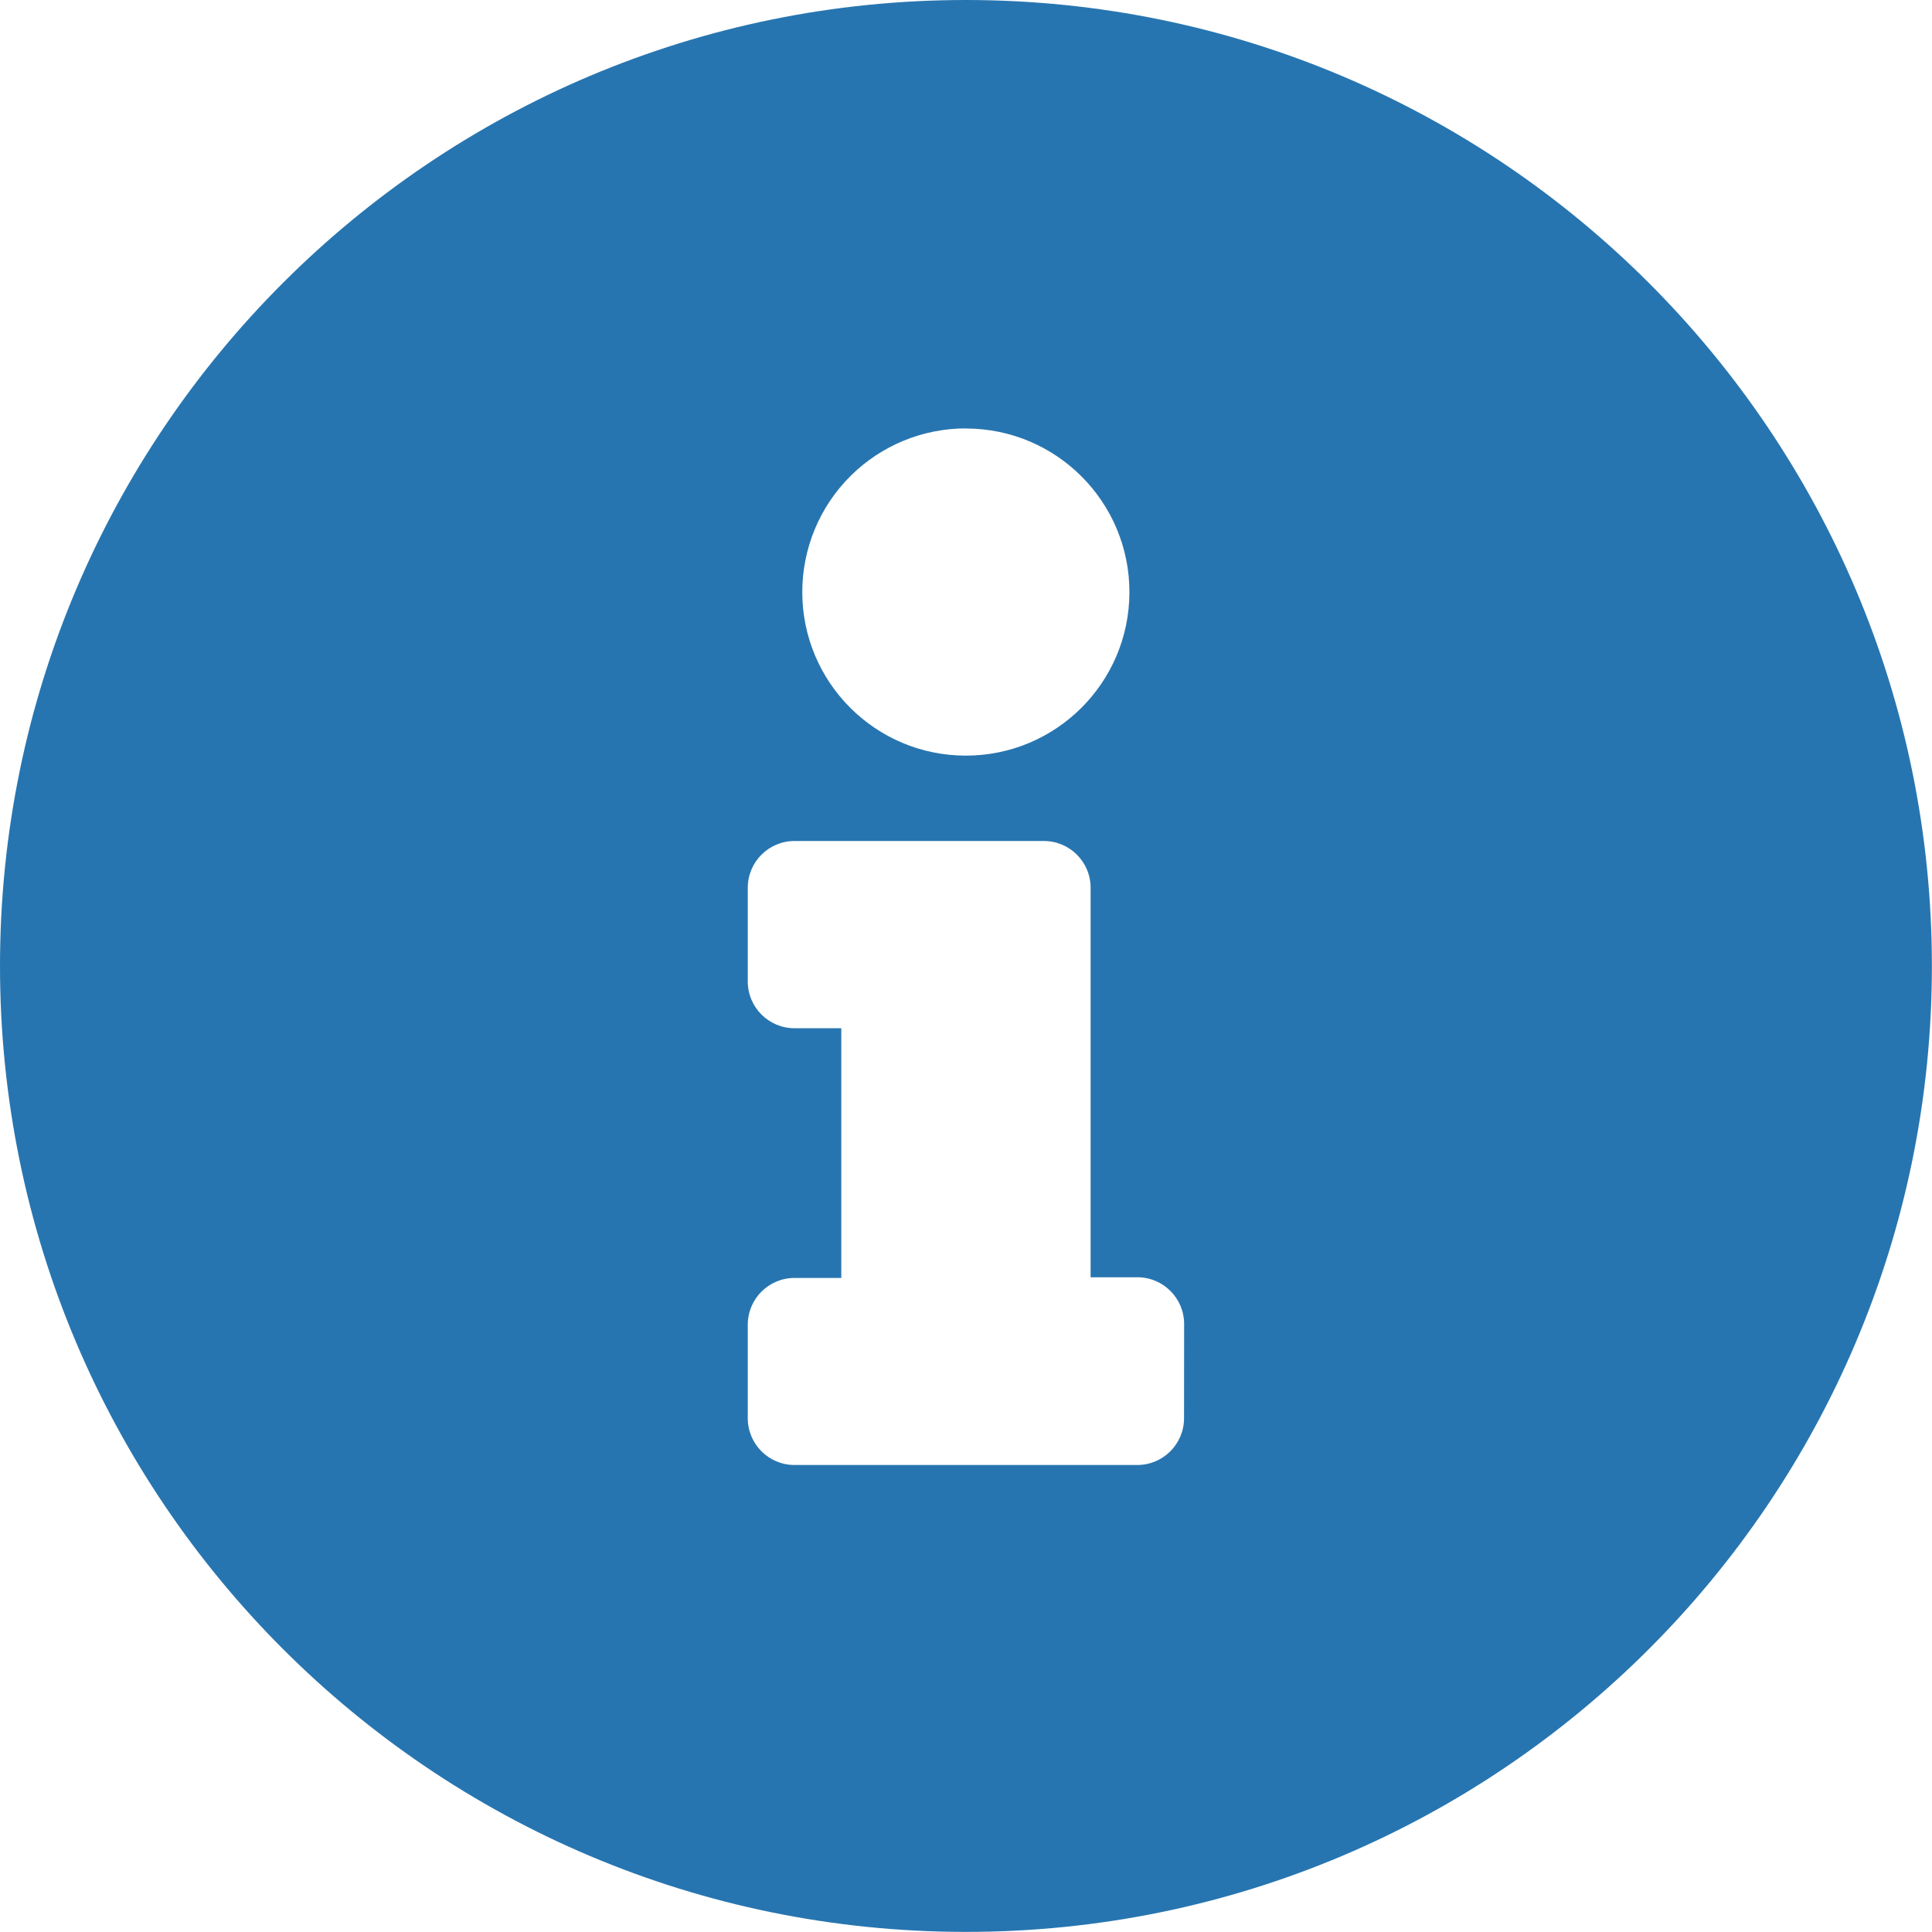
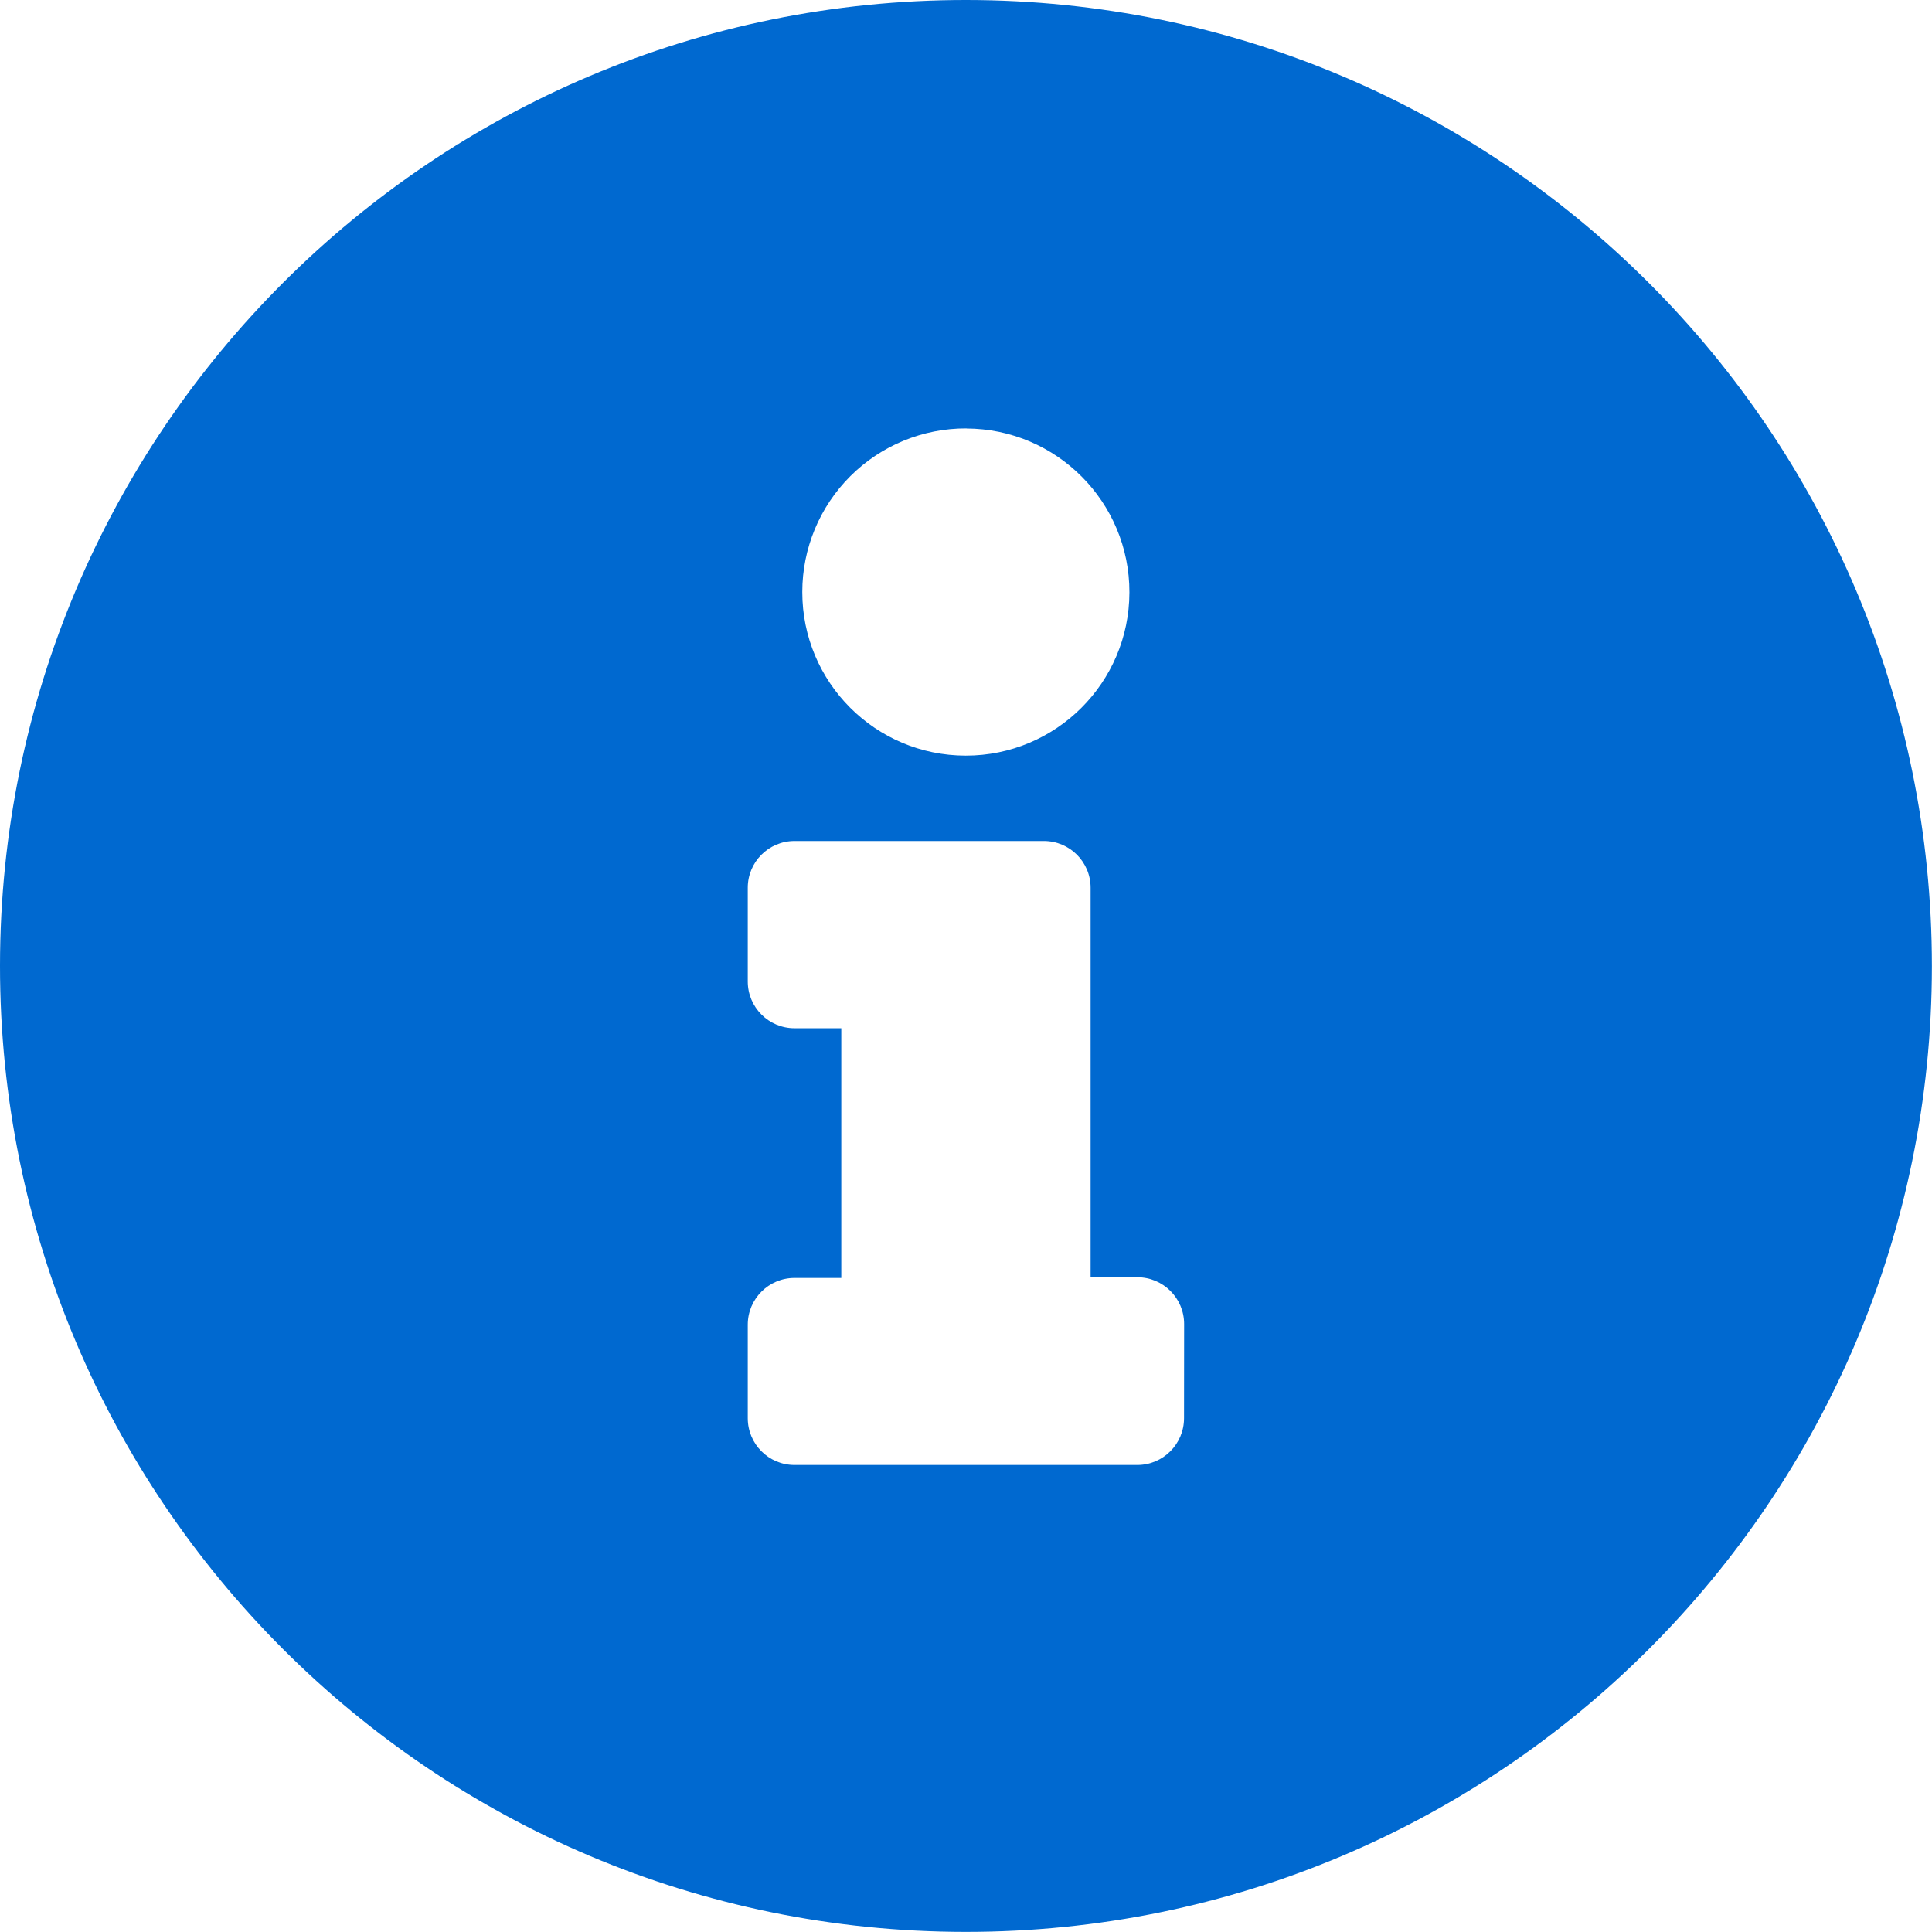
<svg xmlns="http://www.w3.org/2000/svg" width="19.667" height="19.667" viewBox="0 0 19.667 19.667">
-   <path id="Icon_awesome-info-circle" data-name="Icon awesome-info-circle" d="M10.4.563A9.833,9.833,0,1,0,20.229,10.4,9.835,9.835,0,0,0,10.4.563Zm0,4.362A1.665,1.665,0,1,1,8.73,6.589,1.665,1.665,0,0,1,10.4,4.924ZM12.616,15a.476.476,0,0,1-.476.476H8.651A.476.476,0,0,1,8.175,15v-.952a.476.476,0,0,1,.476-.476h.476V11.03H8.651a.476.476,0,0,1-.476-.476V9.6a.476.476,0,0,1,.476-.476h2.538a.476.476,0,0,1,.476.476v3.965h.476a.476.476,0,0,1,.476.476Z" transform="translate(-0.563 -0.563)" fill="#2775b0" />
+   <path id="Icon_awesome-info-circle" data-name="Icon awesome-info-circle" d="M10.4.563A9.833,9.833,0,1,0,20.229,10.4,9.835,9.835,0,0,0,10.4.563Zm0,4.362A1.665,1.665,0,1,1,8.73,6.589,1.665,1.665,0,0,1,10.4,4.924ZM12.616,15a.476.476,0,0,1-.476.476H8.651A.476.476,0,0,1,8.175,15v-.952a.476.476,0,0,1,.476-.476h.476V11.03H8.651a.476.476,0,0,1-.476-.476V9.6a.476.476,0,0,1,.476-.476h2.538a.476.476,0,0,1,.476.476v3.965h.476a.476.476,0,0,1,.476.476Z" transform="translate(-0.563 -0.563)" fill="#0069d0" />
</svg>
